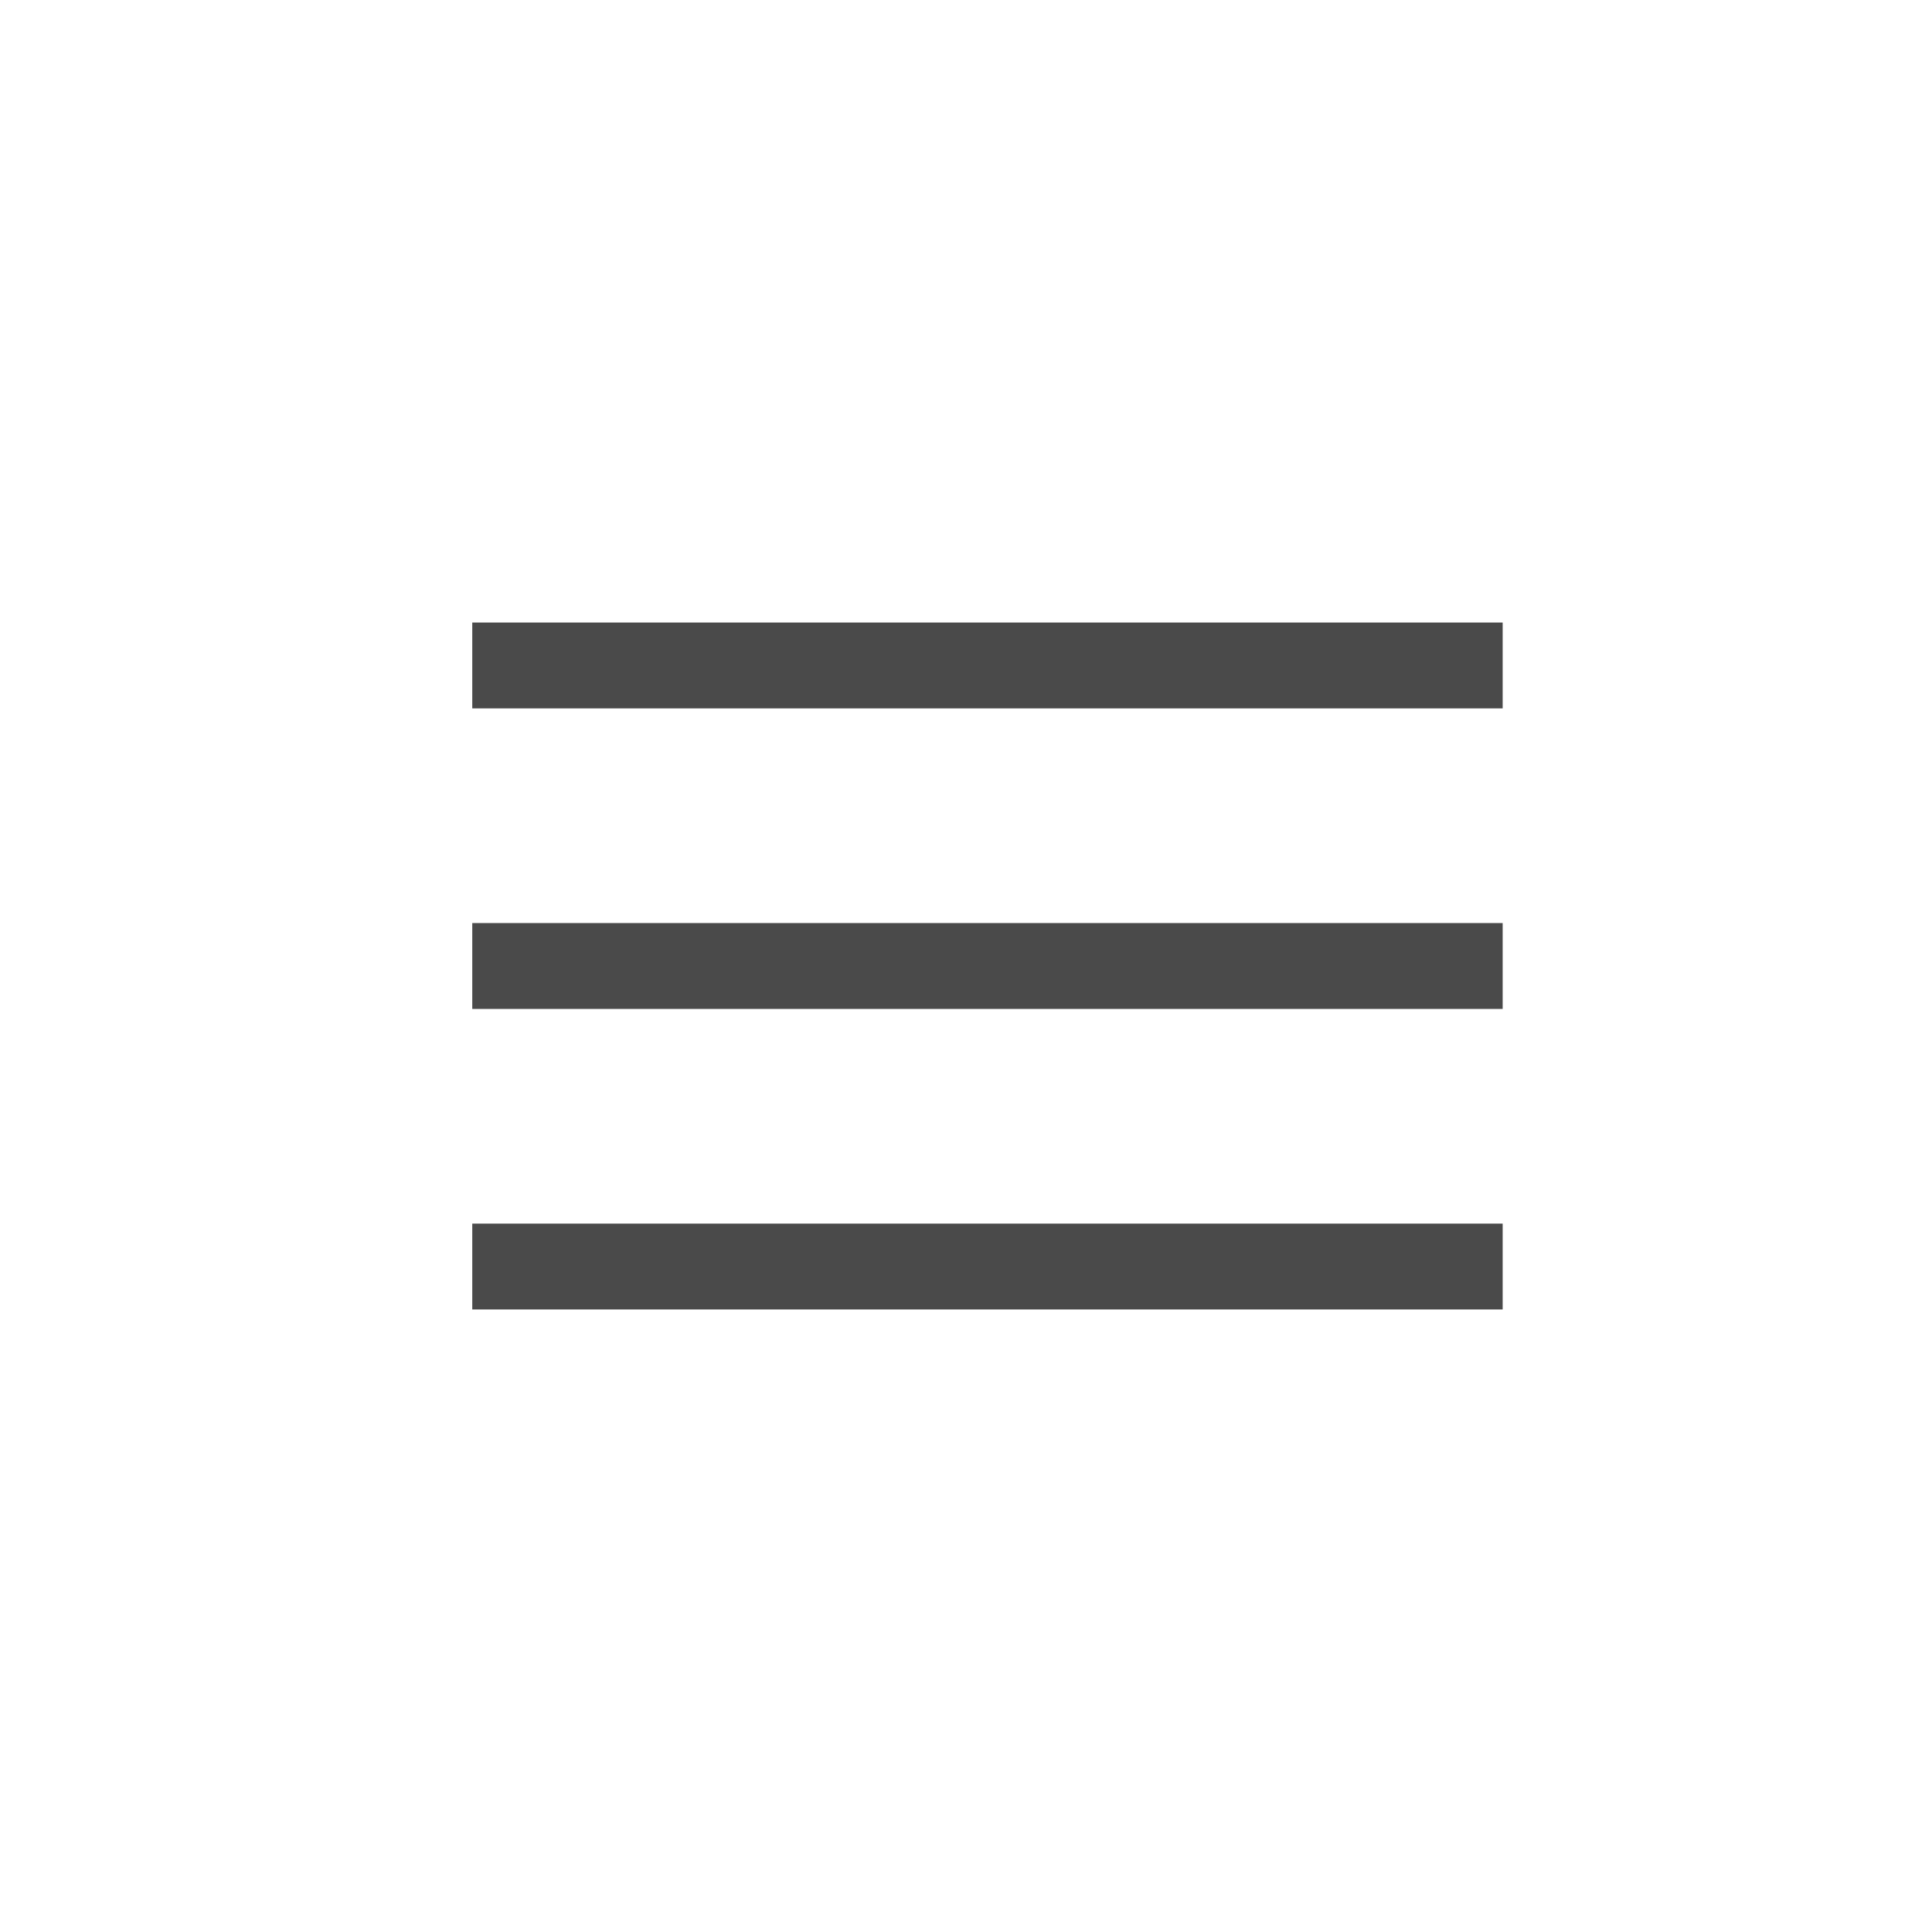
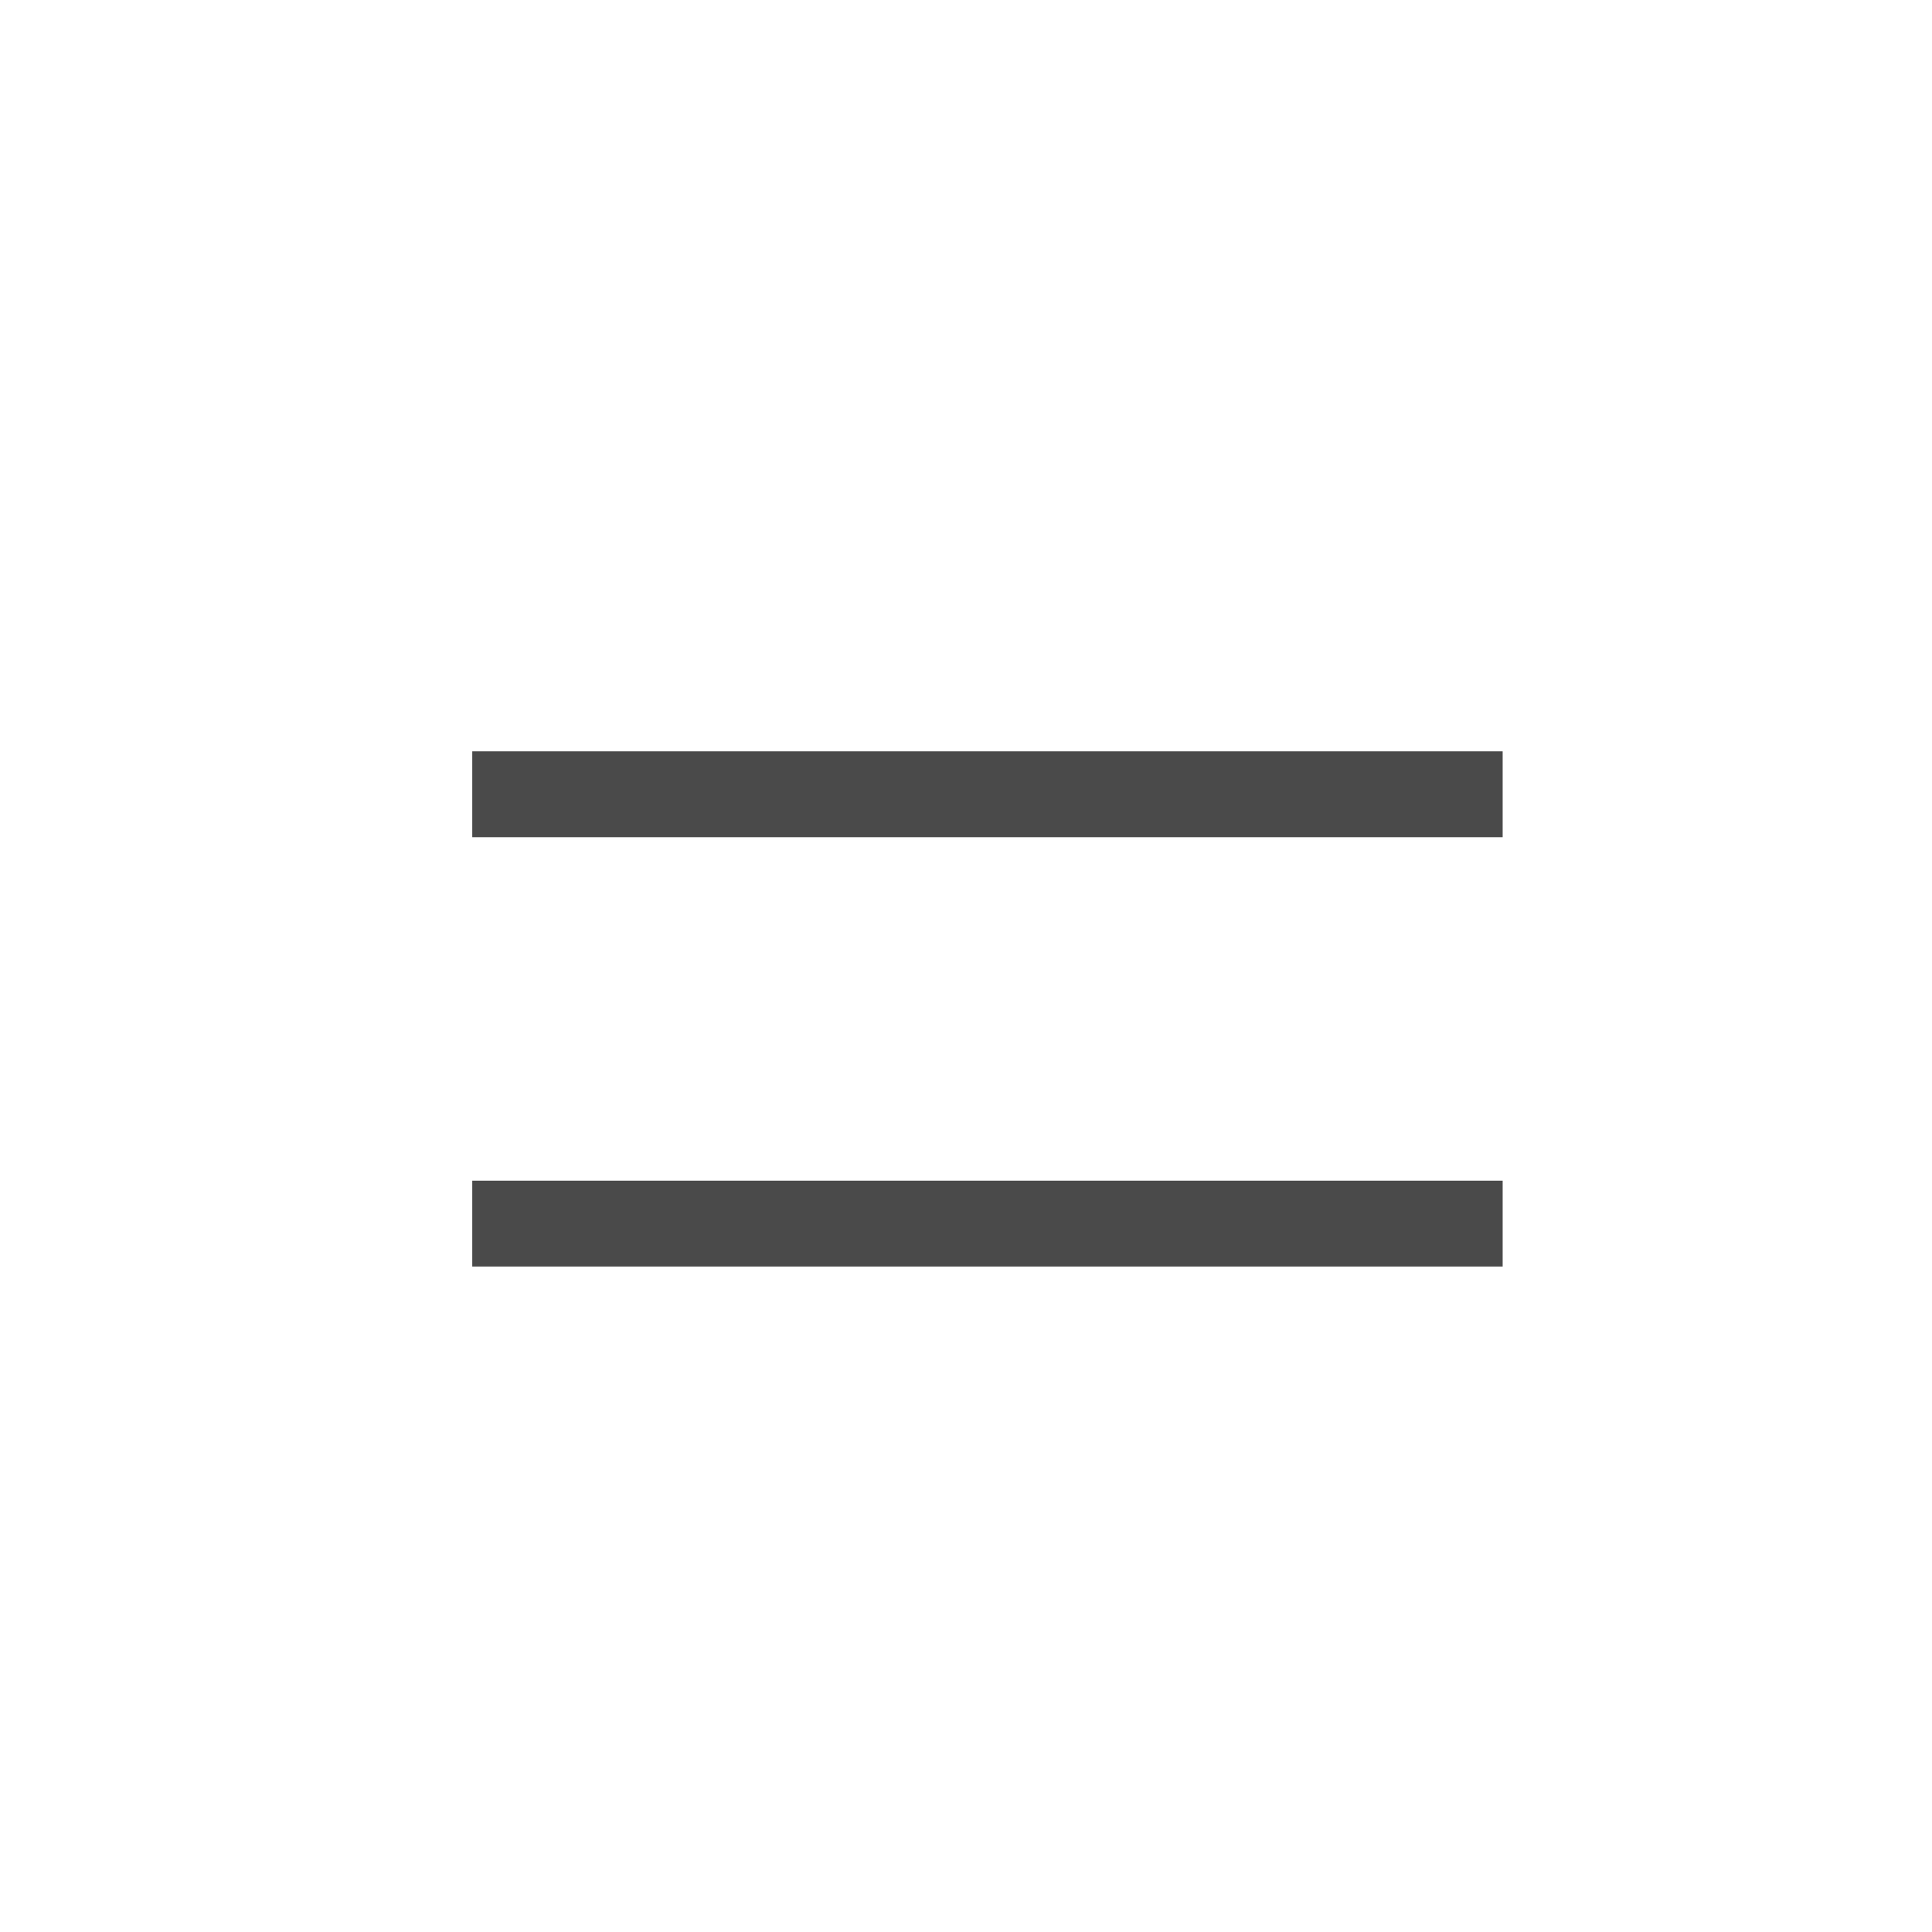
<svg xmlns="http://www.w3.org/2000/svg" width="45px" height="45px" viewBox="0 0 45 45" version="1.1">
  <g id="tabicon-/-menu-black" stroke="none" stroke-width="1" fill="none" fill-rule="evenodd">
-     <line x1="11" y1="22.5" x2="35" y2="22.5" id="Path-11" stroke="#4A4A4A" stroke-width="2" />
-     <line x1="11" y1="15.5" x2="35" y2="15.5" id="Path-11-Copy" stroke="#4A4A4A" stroke-width="2" />
-     <line x1="11" y1="29.5" x2="35" y2="29.5" id="Path-12" stroke="#4A4A4A" stroke-width="2" />
+     <line x1="11" y1="18.5" x2="35" y2="18.5" id="Path-11" stroke="#4A4A4A" stroke-width="2" />
+     <line x1="11" y1="28.5" x2="35" y2="28.5" id="Path-12" stroke="#4A4A4A" stroke-width="2" />
  </g>
</svg>
